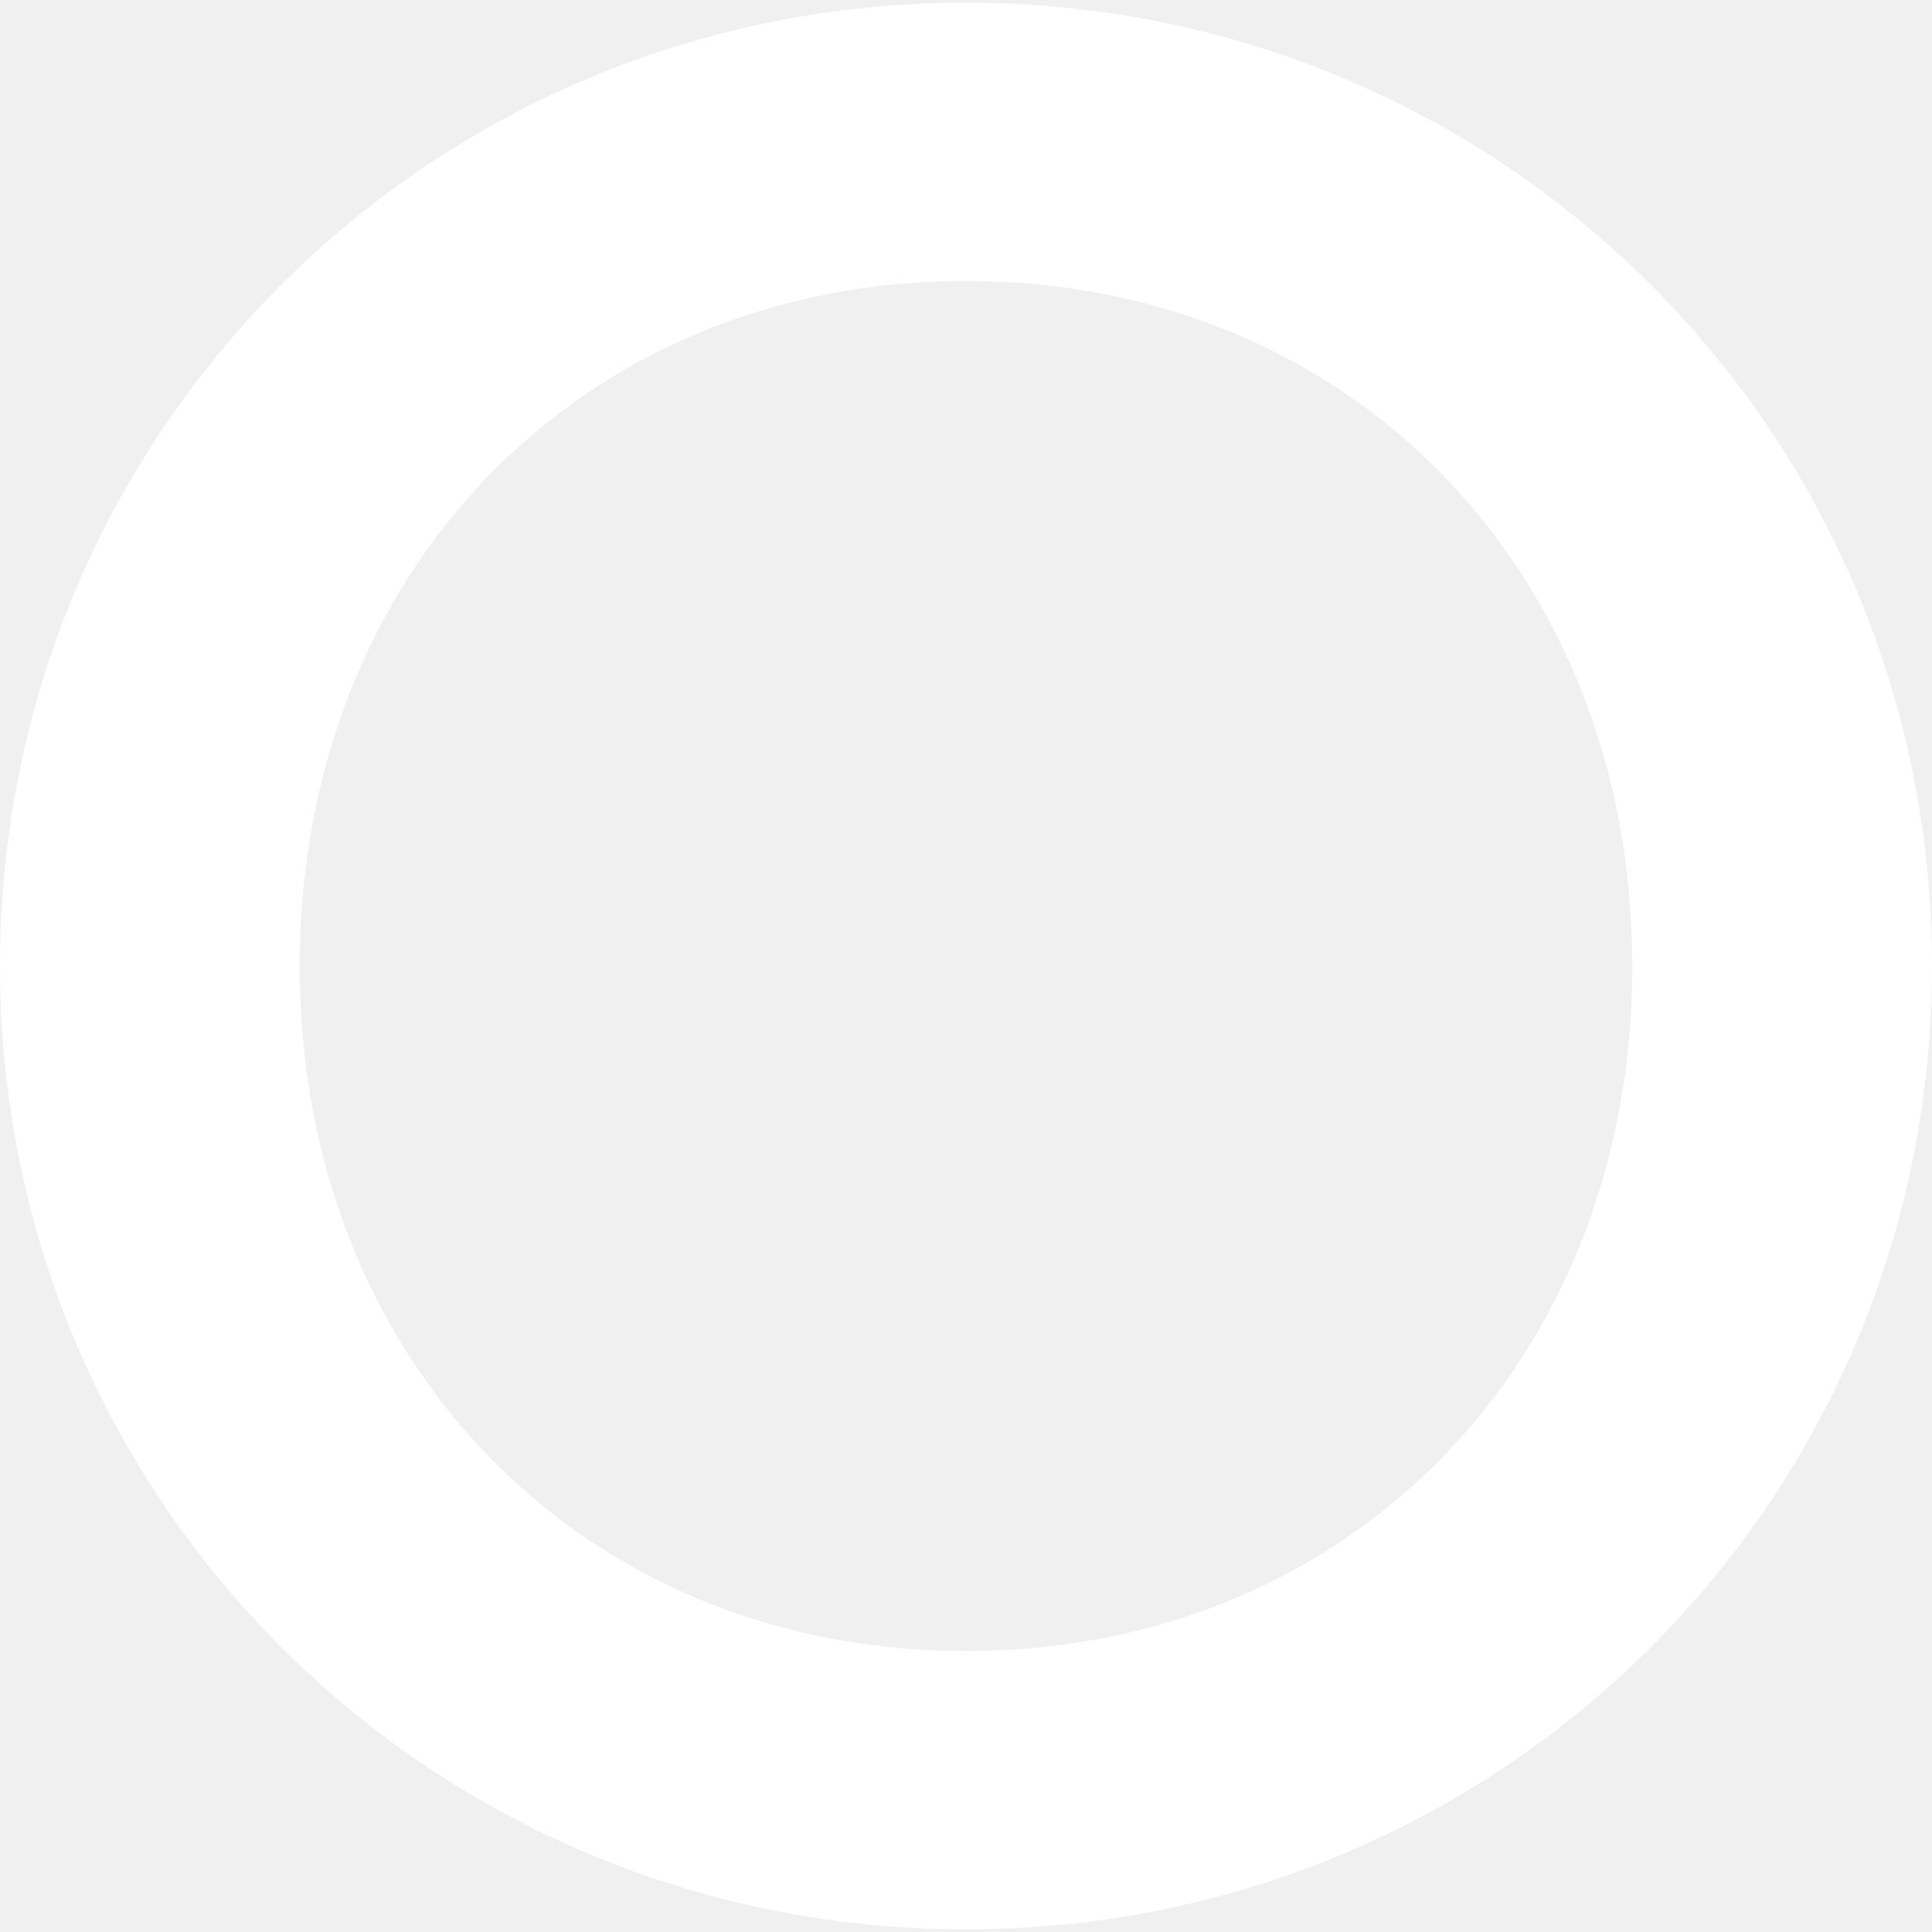
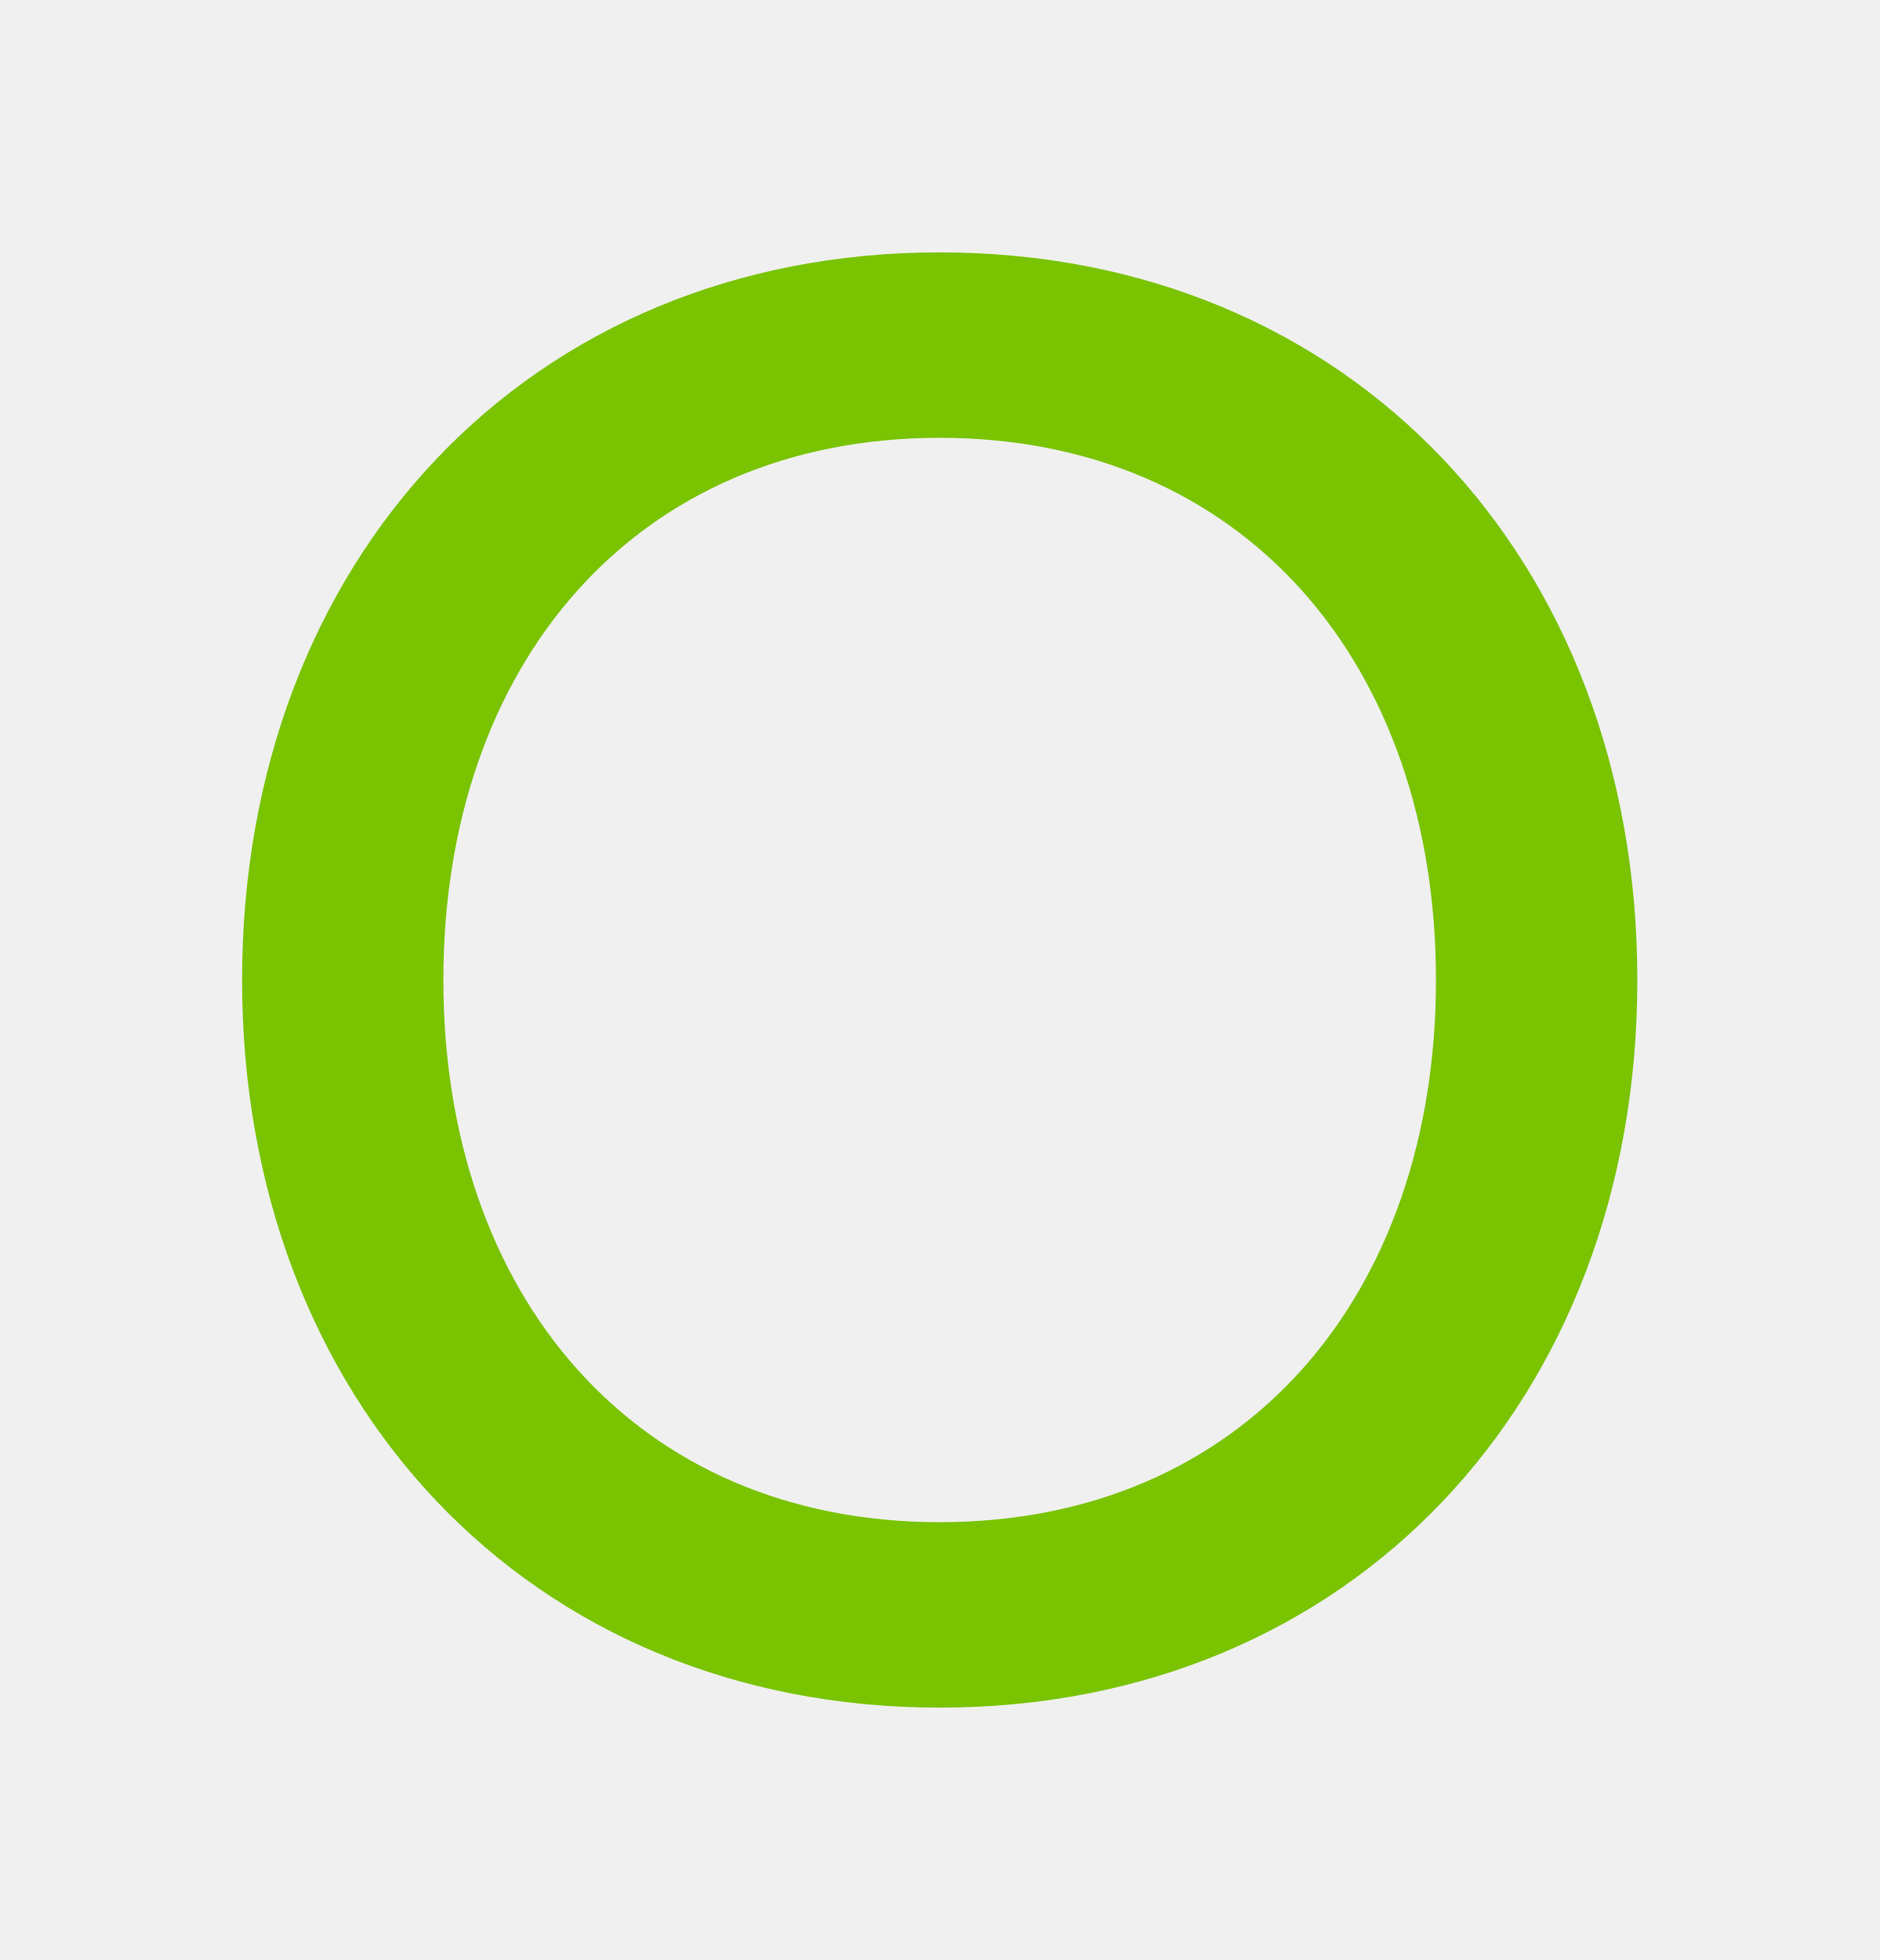
- <svg xmlns="http://www.w3.org/2000/svg" width="100" height="100" viewBox="0 0 92.105 91.85">
-   <g transform="translate(-6.6336 -36.9952) scale(2.12616)" fill="#ffffff">
-     <path d="M24.78 60.6c-12 0-21.66-9.6-21.66-21.6s9.66-21.6 21.66-21.6 21.66 9.6 21.66 21.6-9.66 21.6-21.66 21.6zm0-6.24c8.64 0 14.94-6.54 14.94-15.36s-6.3-15.36-14.94-15.36-14.94 6.54-14.94 15.36 6.3 15.36 14.94 15.36z" />
-   </g>
+ <svg xmlns="http://www.w3.org/2000/svg" width="21" height="21.9">
+   <svg id="SvgjsSvg1007" width="21" height="21.9" version="1.1" viewBox="0 0 21 21.9">
+     <path d="M2.705 10.95c0-4.7 3.207-8.13 7.795-8.13s7.795 3.43 7.795 8.13c0 4.7-3.207 8.13-7.795 8.13s-7.795-3.431-7.795-8.13zm13.34 0c0-3.519-2.138-6.058-5.545-6.058S4.954 7.43 4.954 10.95c0 3.519 2.138 6.058 5.546 6.058 3.408 0 5.545-2.539 5.545-6.058z" style="fill:#79c300;stroke-width:0;fill-opacity:1" />
+   </svg>
</svg>
